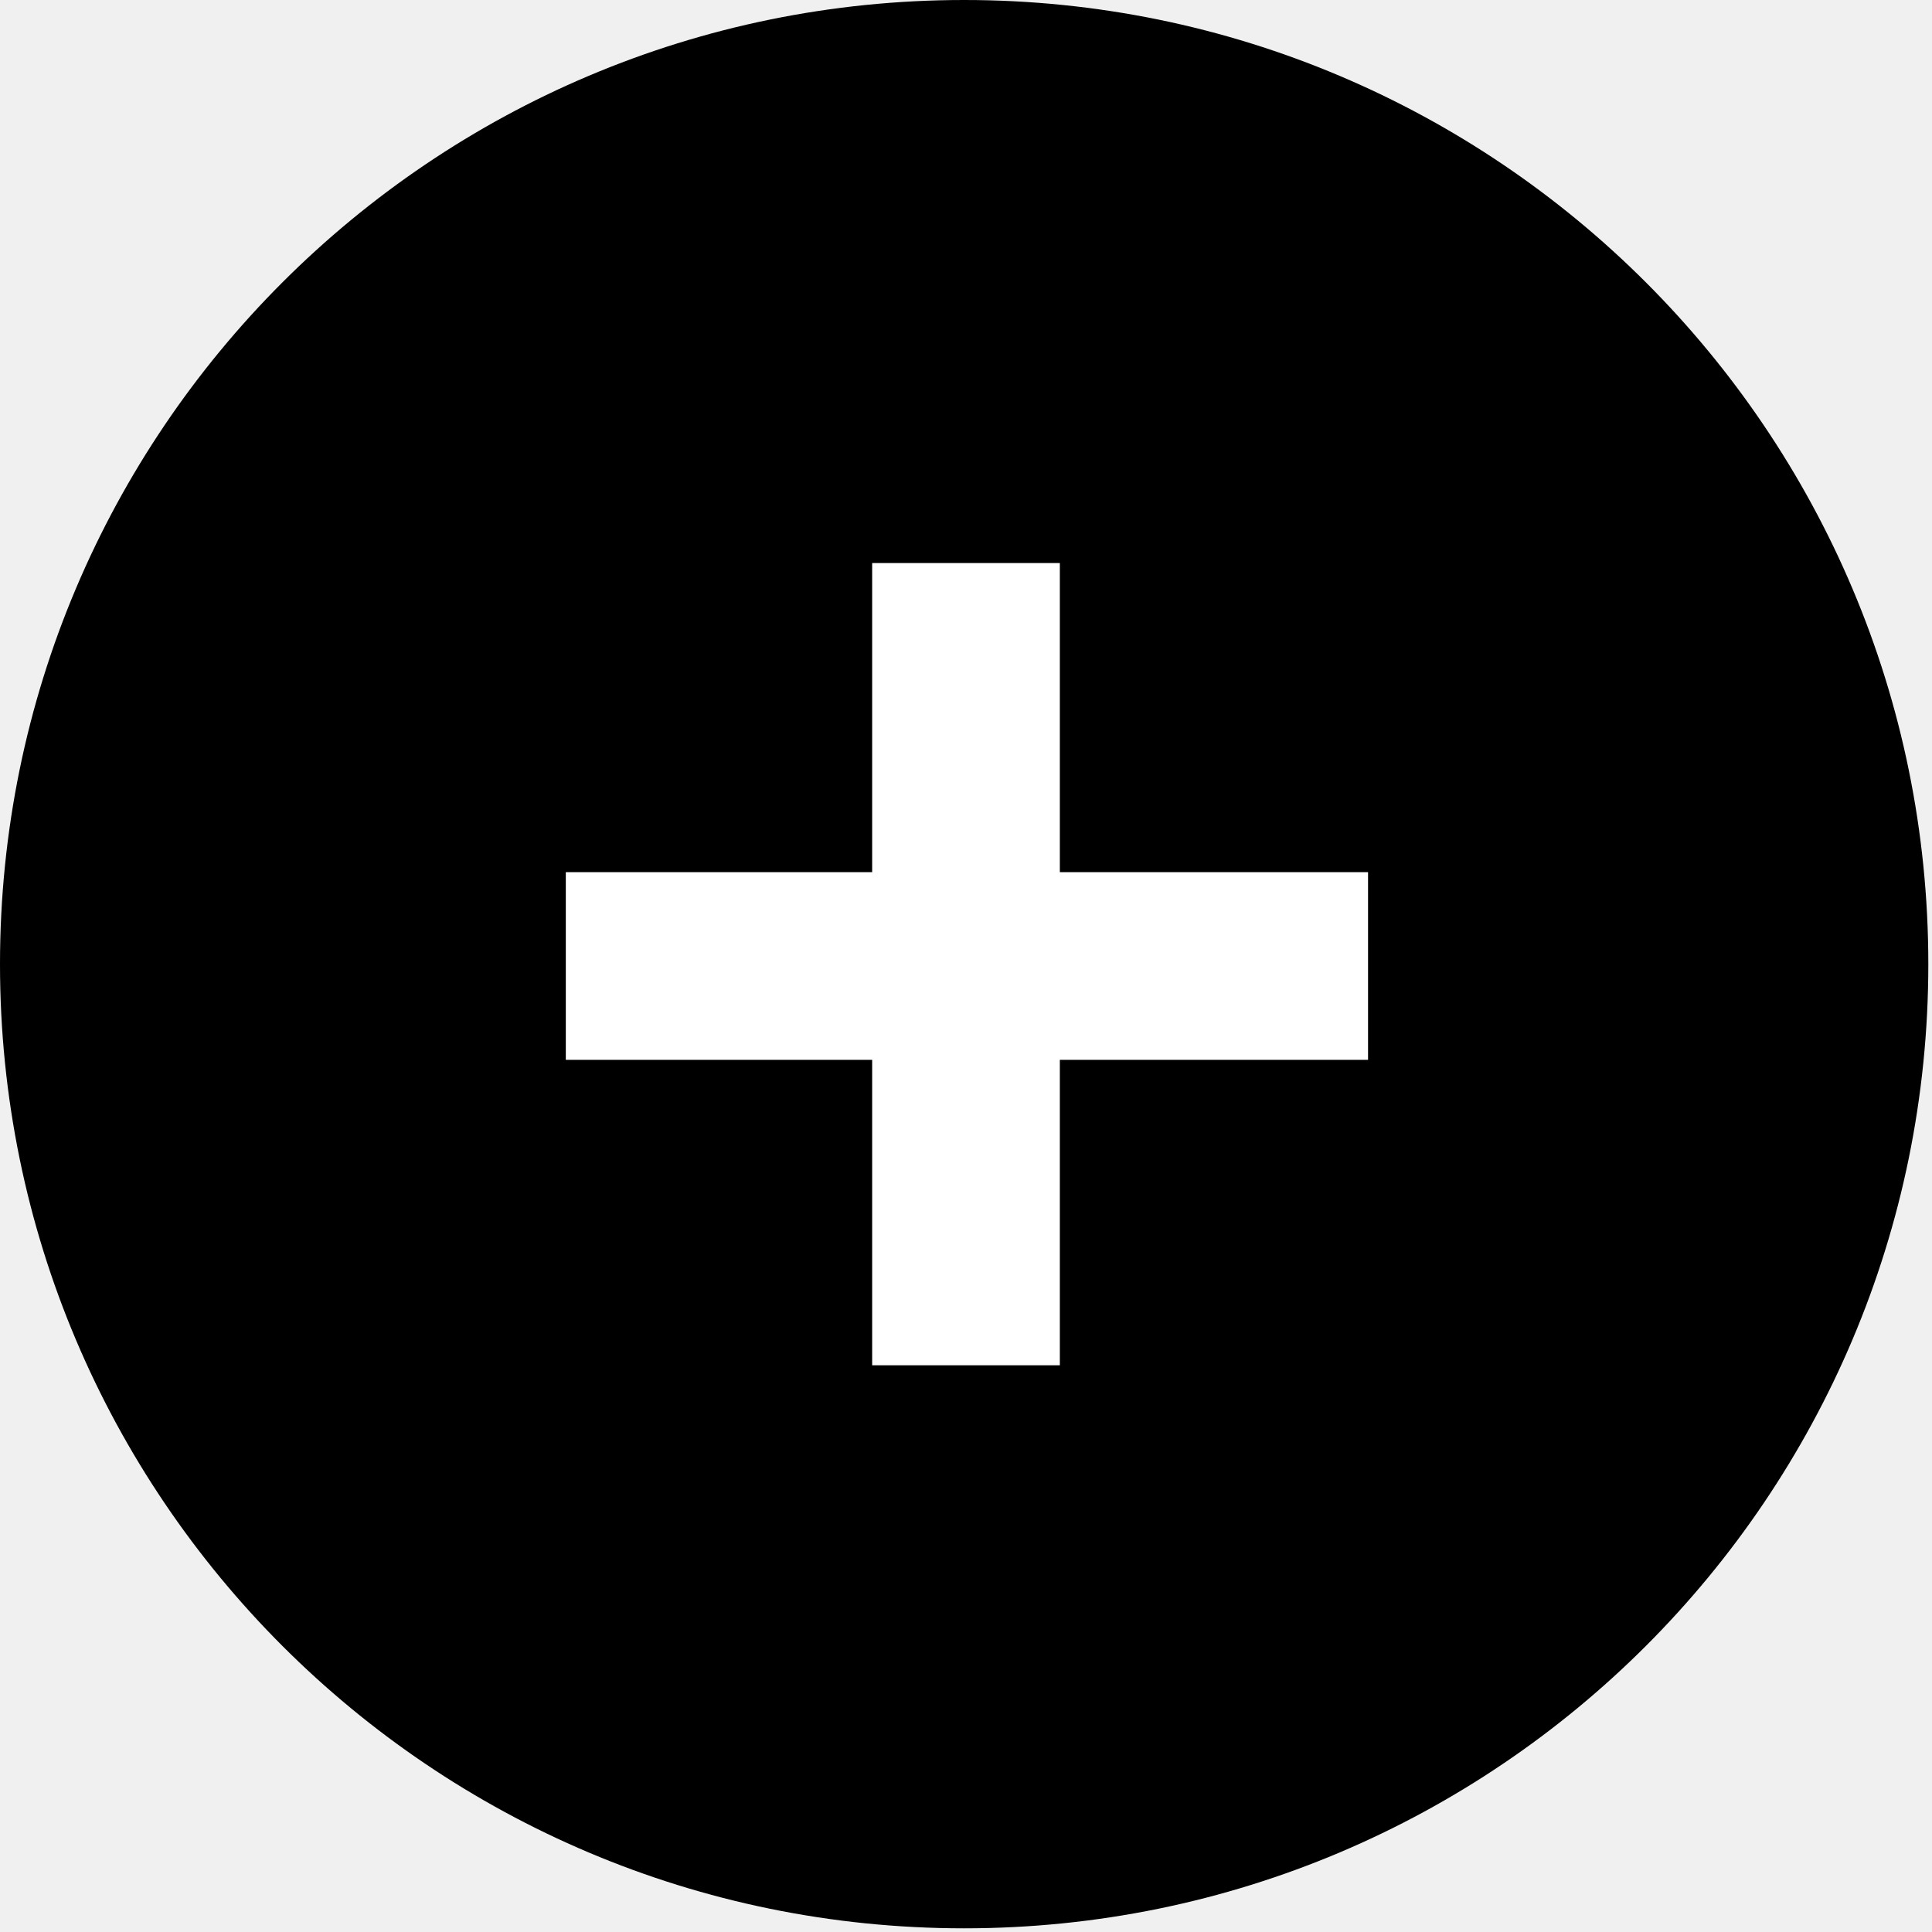
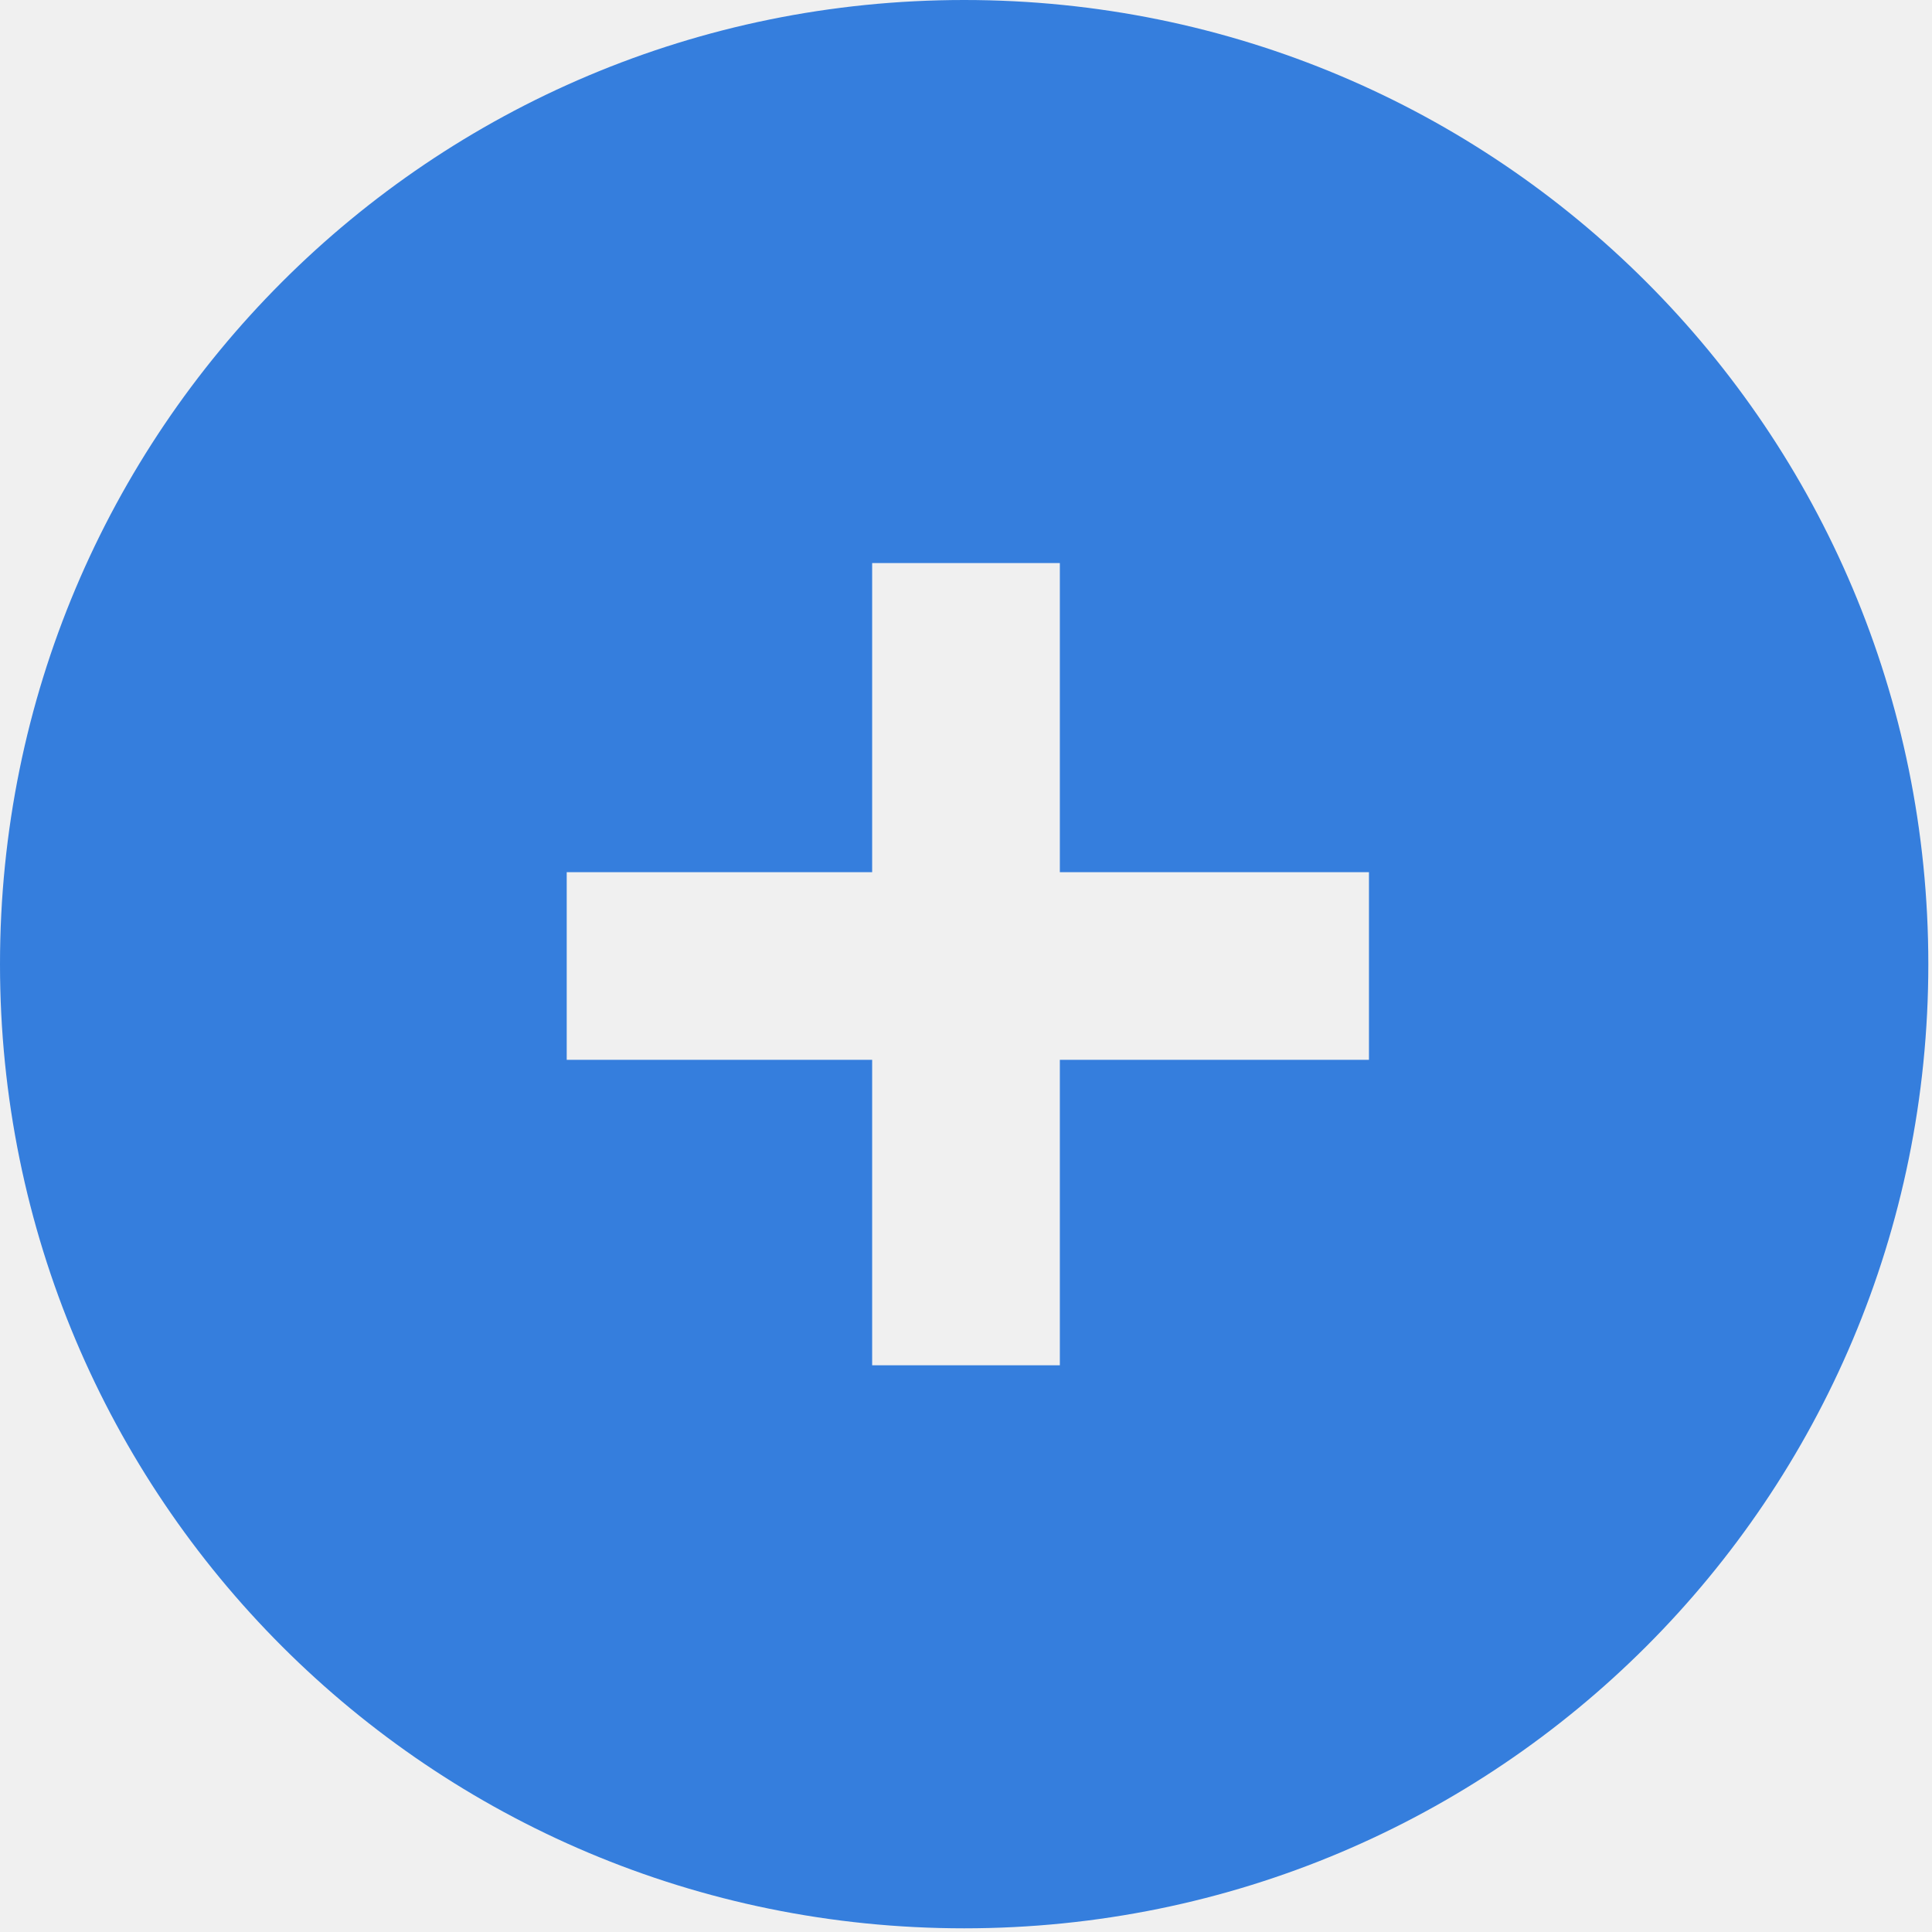
<svg xmlns="http://www.w3.org/2000/svg" version="1.1" id="Layer_1" x="0px" y="0px" viewBox="0 0 52.5 52.5" style="enable-background:new 0 0 52.5 52.5;" xml:space="preserve">
  <style type="text/css">
- 	.st0{fill:#FFFFFF;}
+ 	.st0{fill:#357EDD;}
</style>
-   <circle cx="26.2" cy="26.2" r="26.2" />
-   <g>
-     <rect x="23.7" y="15.3" class="st0" width="5.1" height="21.8" />
-     <rect x="23.7" y="15.3" transform="matrix(4.509441e-11 1 -1 4.509441e-11 52.4752 -1.183398e-09)" class="st0" width="5.1" height="21.8" />
-   </g>
+   <path class="st0" d="M26.2,0C11.7,0,0,11.7,0,26.2s11.7,26.2,26.2,26.2s26.2-11.7,26.2-26.2S40.7,0,26.2,0z M37.2,28.8h-8.4v8.3  h-5.1v-8.3h-8.3v-5.1h8.3v-8.4h5.1v8.4h8.4V28.8z" />
</svg>
